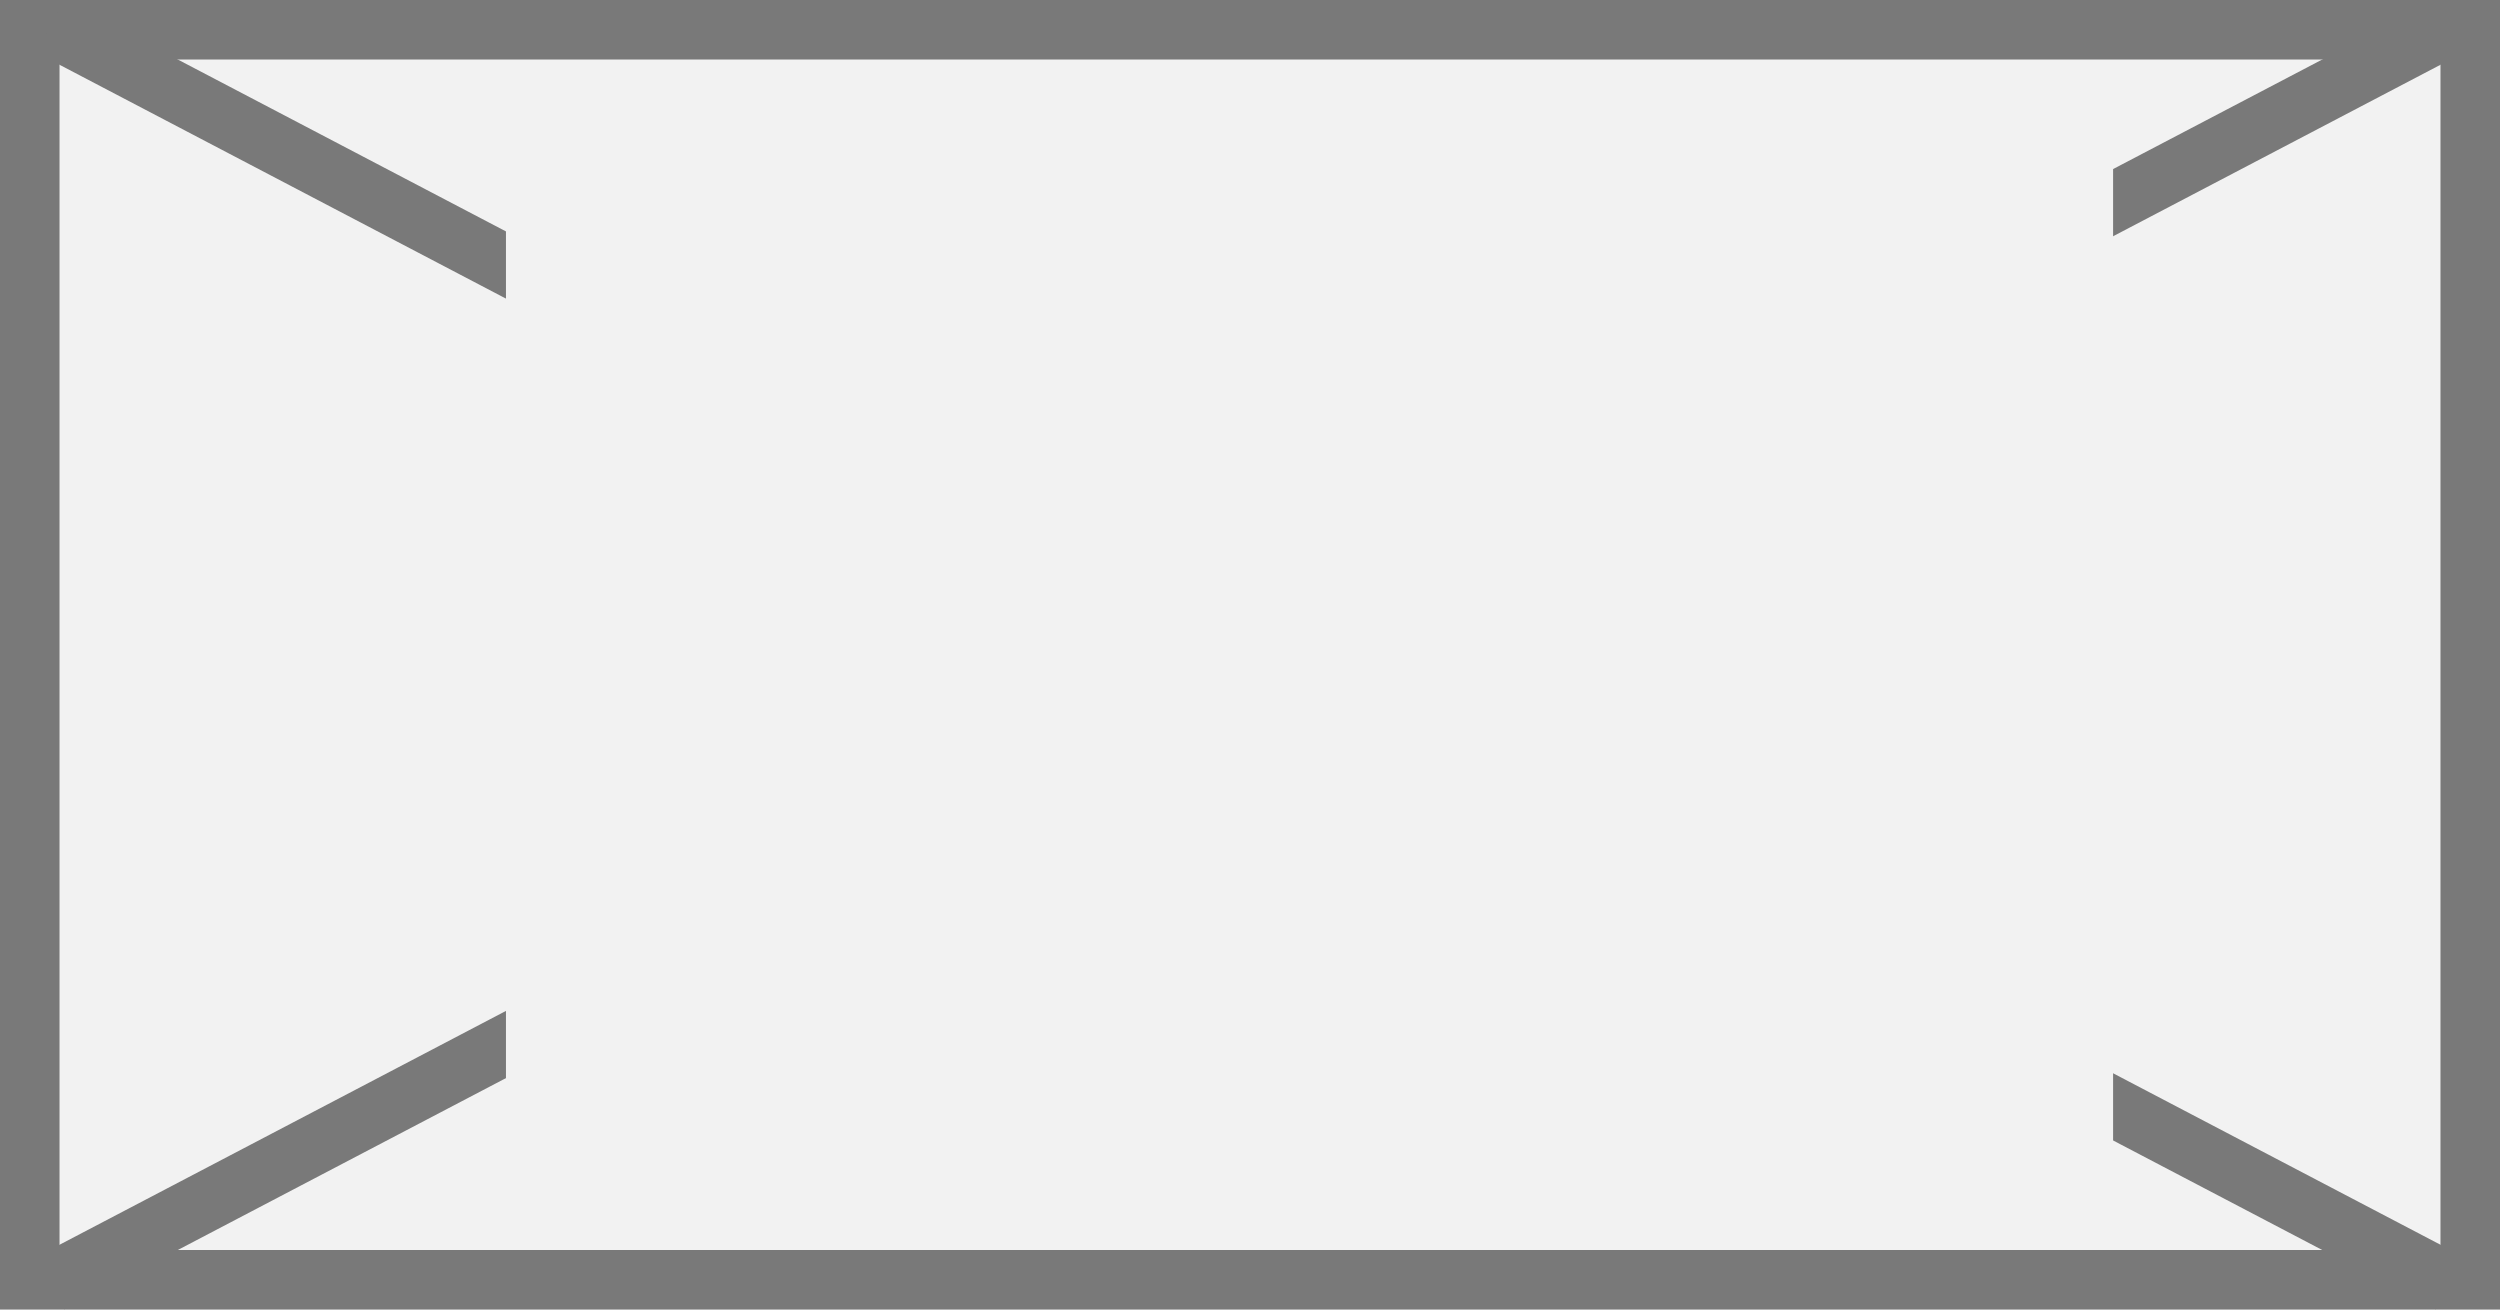
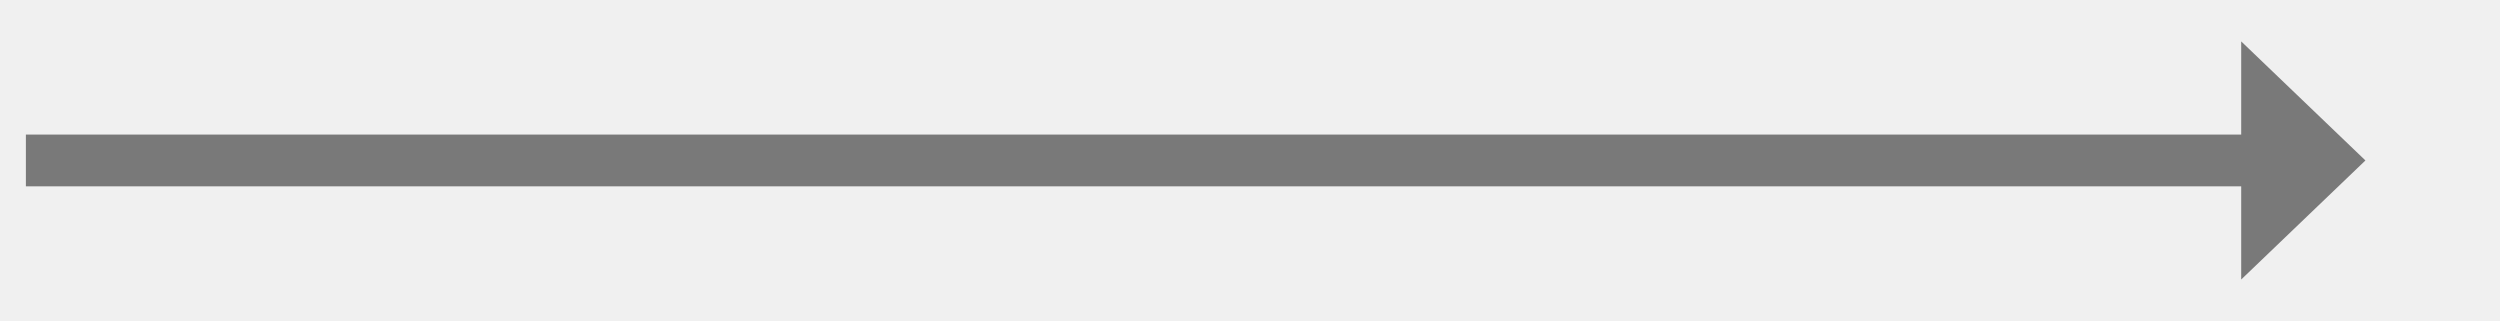
- <svg xmlns="http://www.w3.org/2000/svg" version="1.1" width="42px" height="22px">
-   <defs>
-     <mask fill="white" id="clip51">
-       <path d="M 71.5 1278  L 98.5 1278  L 98.5 1300  L 71.5 1300  Z M 63 1277  L 105 1277  L 105 1299  L 63 1299  Z " fill-rule="evenodd" />
-     </mask>
-   </defs>
-   <g transform="matrix(1 0 0 1 -63 -1277 )">
-     <path d="M 63.5 1277.5  L 104.5 1277.5  L 104.5 1298.5  L 63.5 1298.5  L 63.5 1277.5  Z " fill-rule="nonzero" fill="#f2f2f2" stroke="none" />
-     <path d="M 63.5 1277.5  L 104.5 1277.5  L 104.5 1298.5  L 63.5 1298.5  L 63.5 1277.5  Z " stroke-width="1" stroke="#797979" fill="none" />
-     <path d="M 63.846 1277.443  L 104.154 1298.557  M 104.154 1277.443  L 63.846 1298.557  " stroke-width="1" stroke="#797979" fill="none" mask="url(#clip51)" />
+ <svg xmlns="http://www.w3.org/2000/svg" version="1.1" width="241.5px" height="31px">
+   <g transform="matrix(1 0 0 1 -1029.5 -396 )">
+     <path d="M 1246 423  L 1258 411.5  L 1246 400  L 1246 423  Z " fill-rule="nonzero" fill="#797979" stroke="none" />
+     <path d="M 1032 411.5  L 1249 411.5  " stroke-width="5" stroke="#797979" fill="none" />
  </g>
</svg>
